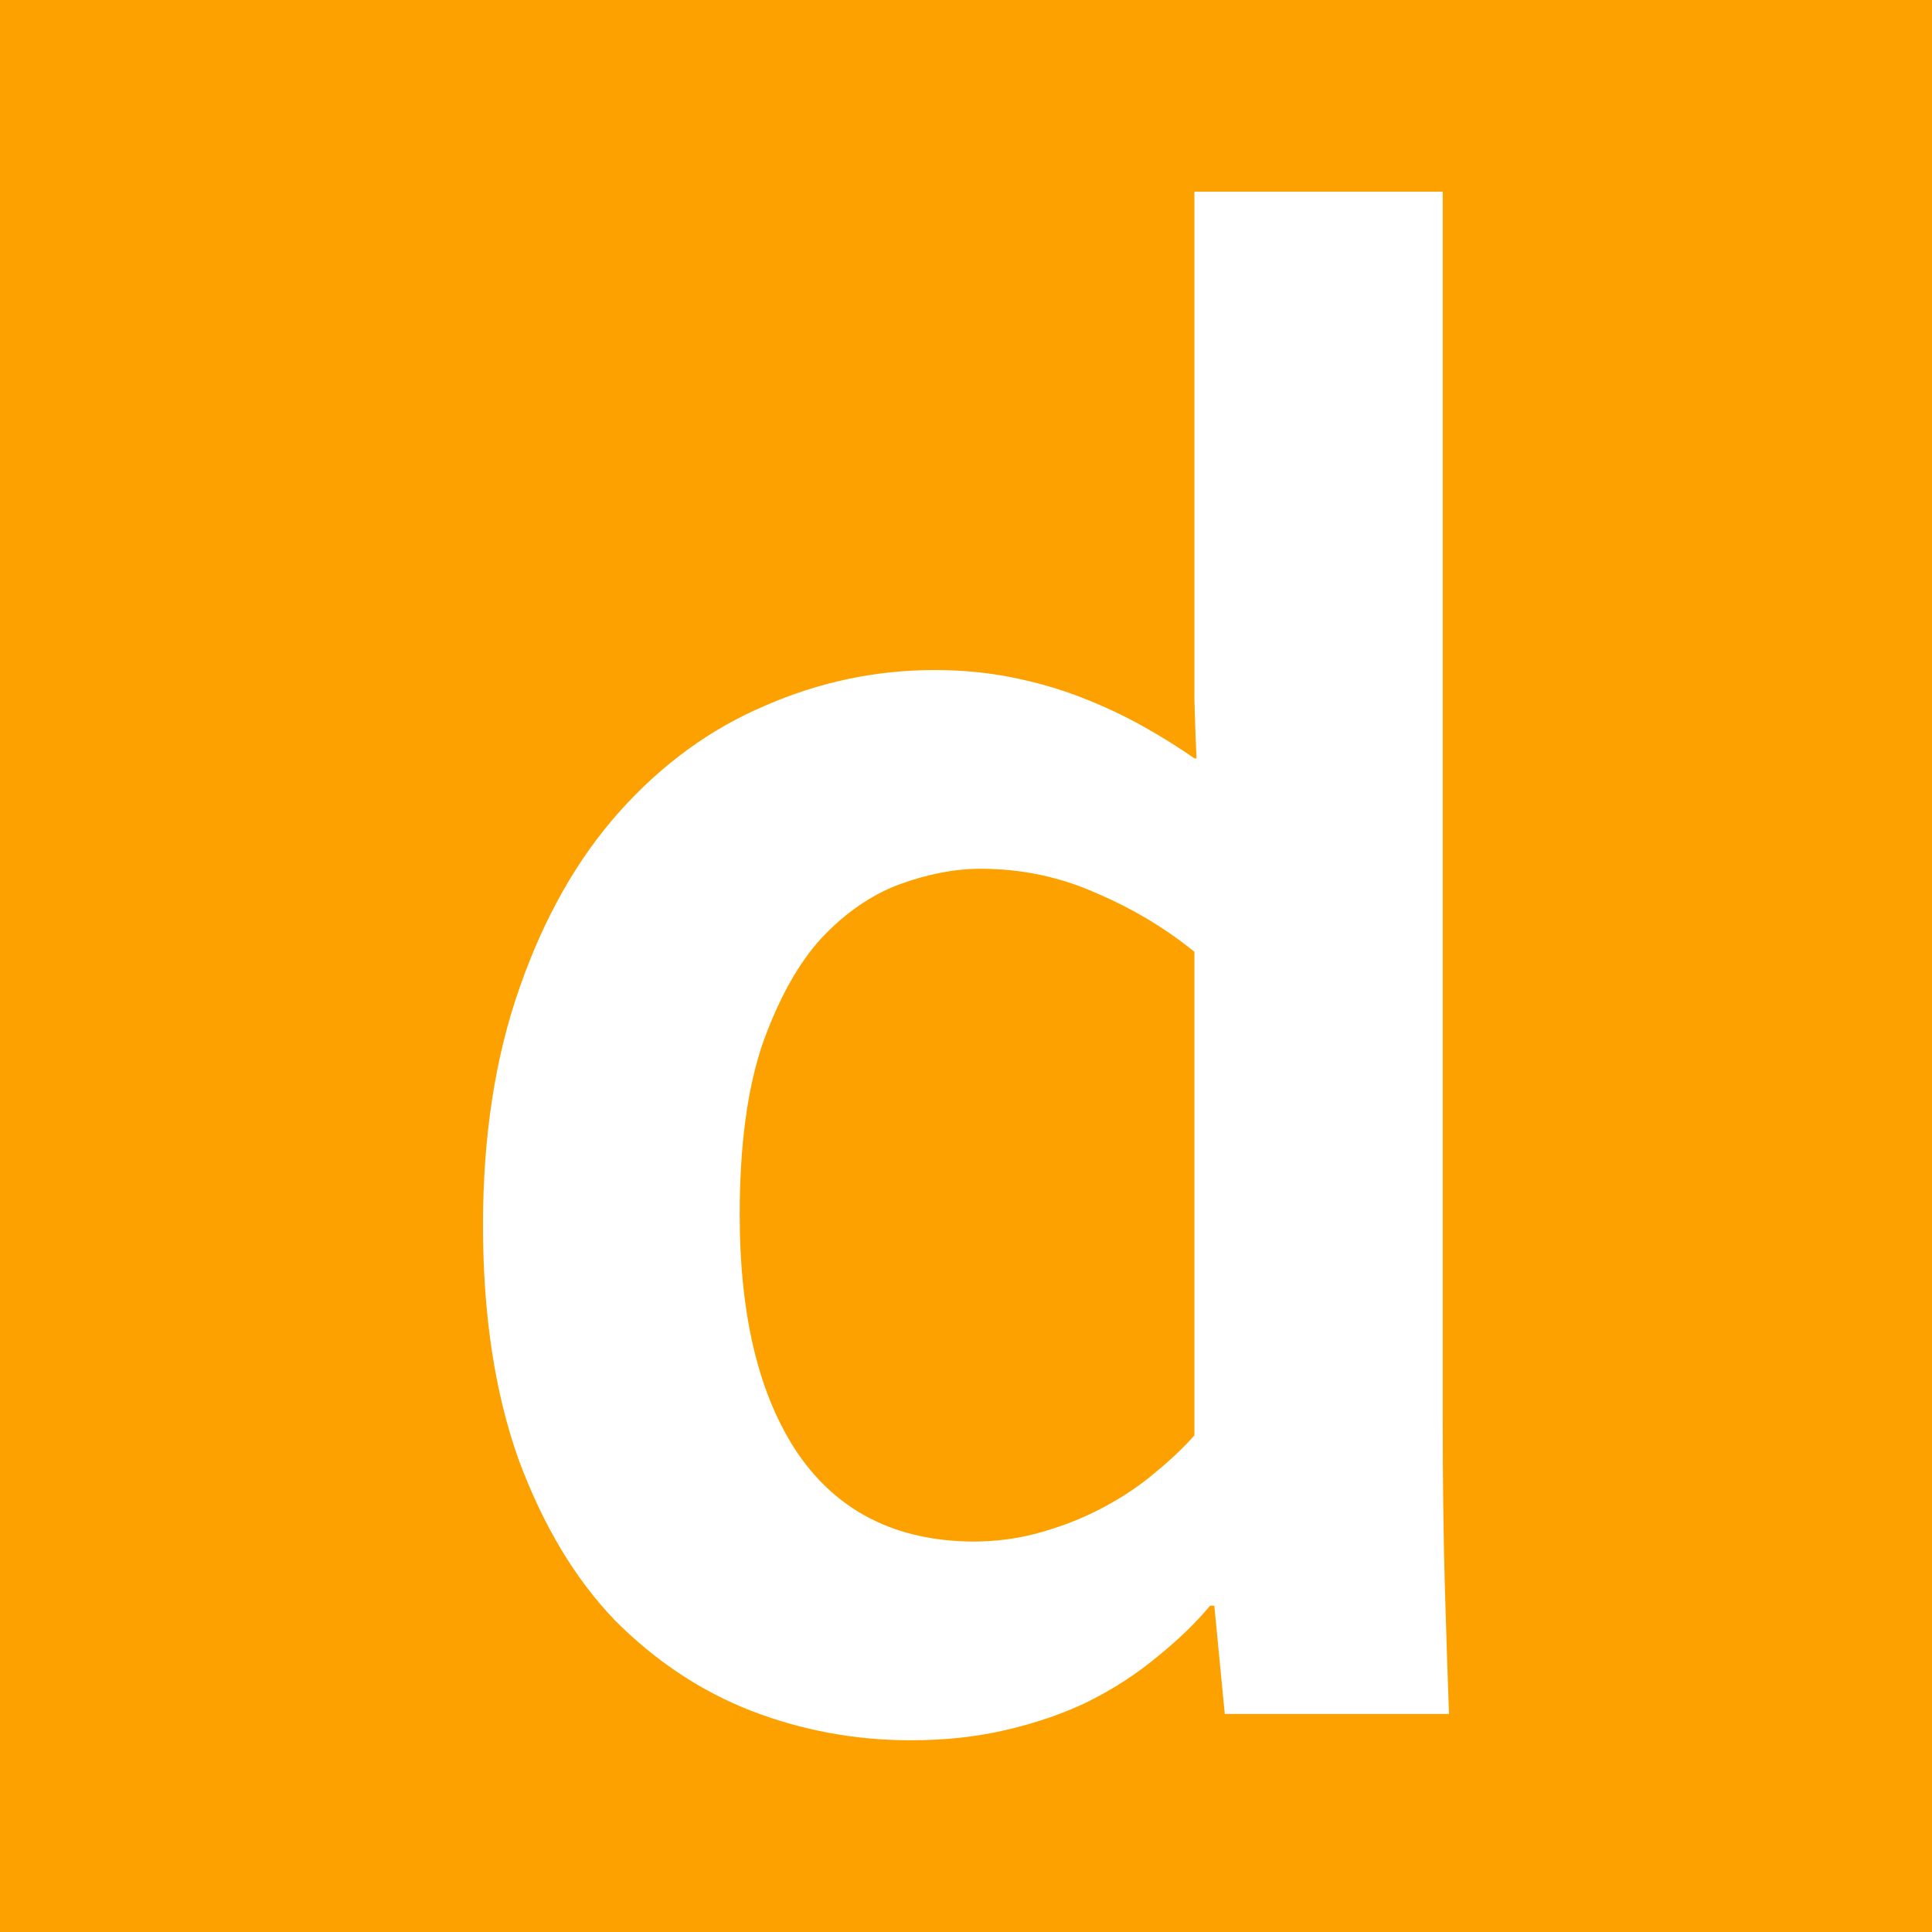
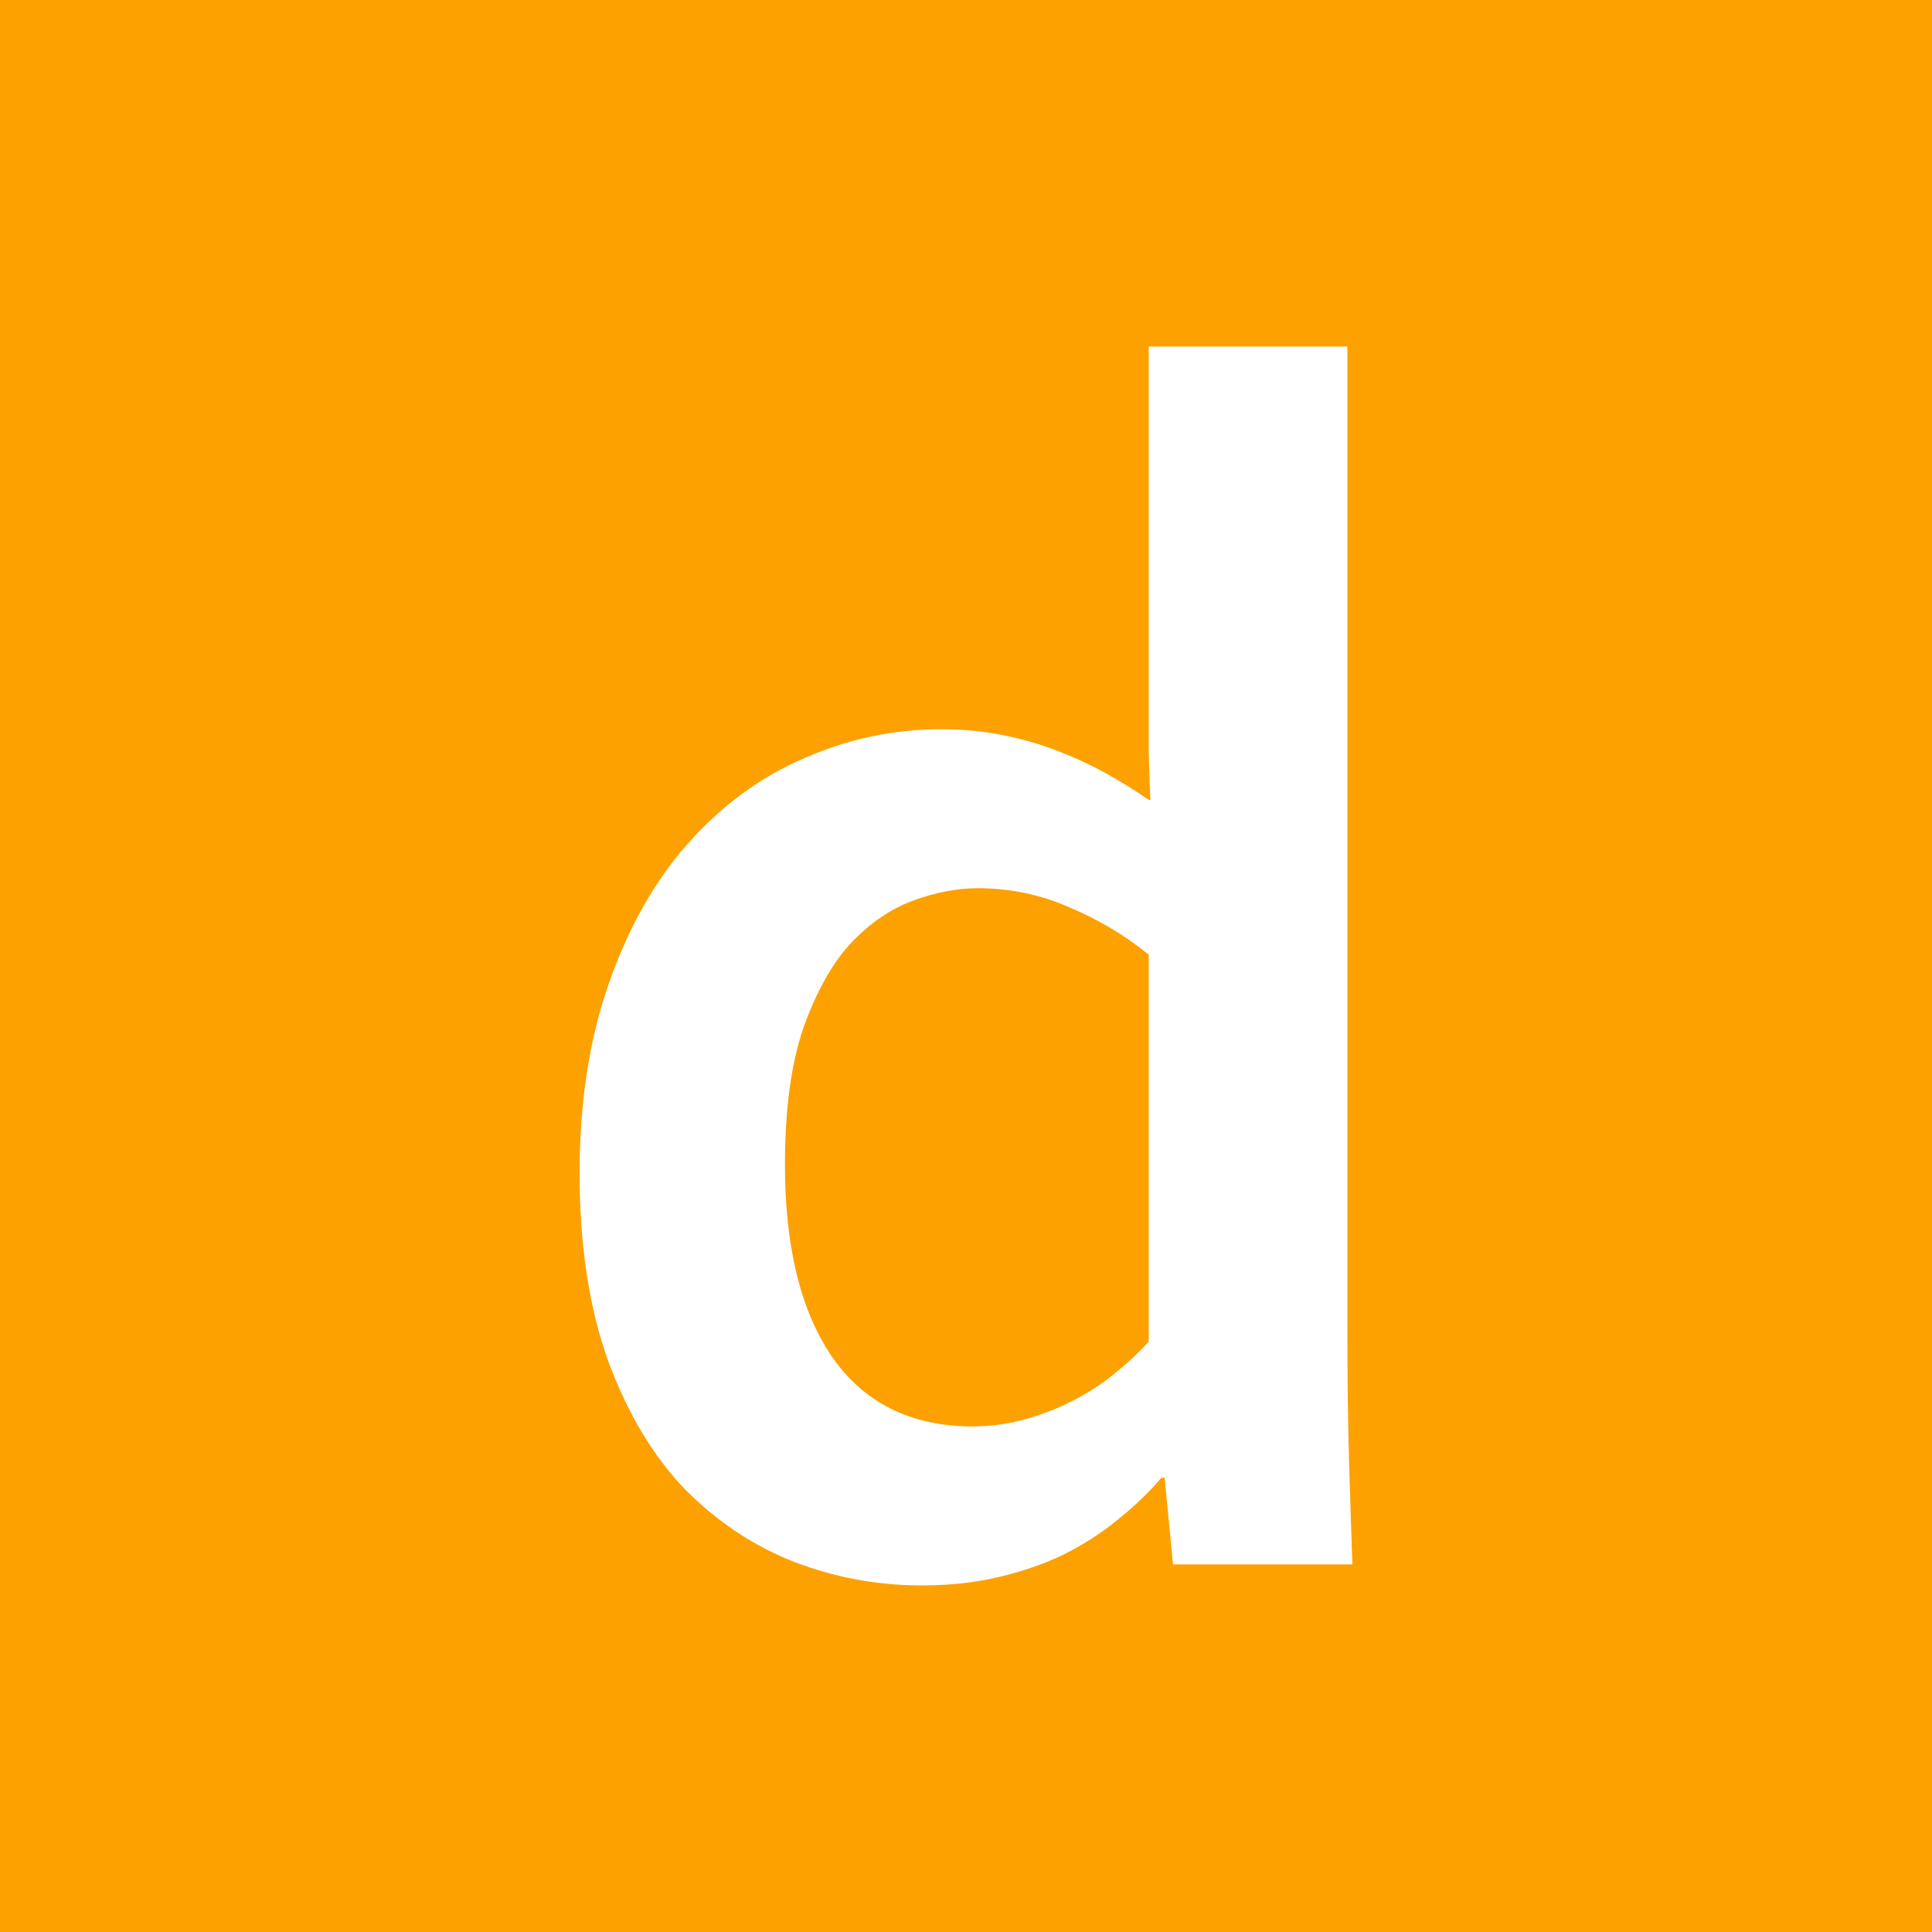
<svg xmlns="http://www.w3.org/2000/svg" width="100mm" height="100mm" viewBox="0 0 100 100" version="1.1" id="svg8">
  <defs id="defs2" />
  <g id="layer1" transform="translate(0,-197)">
    <rect y="197" x="0" height="100" width="100" id="rect1933" style="fill:#fda100;fill-opacity:1;stroke-width:6.046;stroke-linejoin:round;stroke-miterlimit:4;stroke-dasharray:none" />
-     <g aria-label="d" transform="scale(0.9983058,1.001697)" style="font-style:normal;font-variant:normal;font-weight:600;font-stretch:normal;font-size:111.251px;line-height:1.25;font-family:Nunito;-inkscape-font-specification:'Nunito Semi-Bold';letter-spacing:0px;word-spacing:0px;fill:#000000;fill-opacity:1;stroke:none;stroke-width:2.781" id="text4520">
+     <g aria-label="d" transform="matrix(0.7986446,0,0,0.8013577,9.999999,49.4)" style="font-style:normal;font-variant:normal;font-weight:600;font-stretch:normal;font-size:111.251px;line-height:1.25;font-family:Nunito;-inkscape-font-specification:'Nunito Semi-Bold';letter-spacing:0px;word-spacing:0px;fill:#000000;fill-opacity:1;stroke:none;stroke-width:2.781" id="text4520">
      <path d="m 50.411,276.323 q 1.901,0 3.585,-0.489 1.738,-0.489 3.259,-1.304 1.521,-0.815 2.662,-1.793 1.195,-0.978 2.01,-1.901 v -24.988 q -2.282,-1.847 -5.106,-3.042 -2.825,-1.249 -5.975,-1.249 -2.01,0 -4.237,0.815 -2.173,0.815 -4.02,2.77 -1.793,1.956 -3.042,5.432 -1.195,3.477 -1.195,8.854 0,7.931 3.042,12.385 3.096,4.454 9.017,4.509 z M 25.042,259.972 q 0,-6.899 1.901,-12.277 1.901,-5.432 5.161,-9.072 3.314,-3.694 7.551,-5.487 4.237,-1.847 8.8,-1.847 2.119,0 4.02,0.38 1.901,0.38 3.585,1.032 1.684,0.652 3.151,1.467 1.467,0.815 2.716,1.684 h 0.109 q -0.054,-1.086 -0.109,-3.042 0,-2.01 0,-4.346 V 206.573 H 74.801 v 63.013 q 0,5.215 0.109,8.963 0.109,3.748 0.217,6.682 H 63.502 l -0.543,-5.595 h -0.217 q -1.141,1.358 -2.77,2.662 -1.575,1.304 -3.531,2.282 -1.901,0.923 -4.237,1.467 -2.282,0.543 -4.998,0.543 -4.291,0 -8.257,-1.521 -3.911,-1.521 -7.062,-4.672 -3.096,-3.205 -4.998,-8.311 -1.847,-5.161 -1.847,-12.114 z" style="font-style:normal;font-variant:normal;font-weight:bold;font-stretch:normal;font-family:Corbel;-inkscape-font-specification:'Corbel Bold';fill:#ffffff;fill-opacity:1;stroke-width:2.781" id="path5645" />
    </g>
  </g>
</svg>
